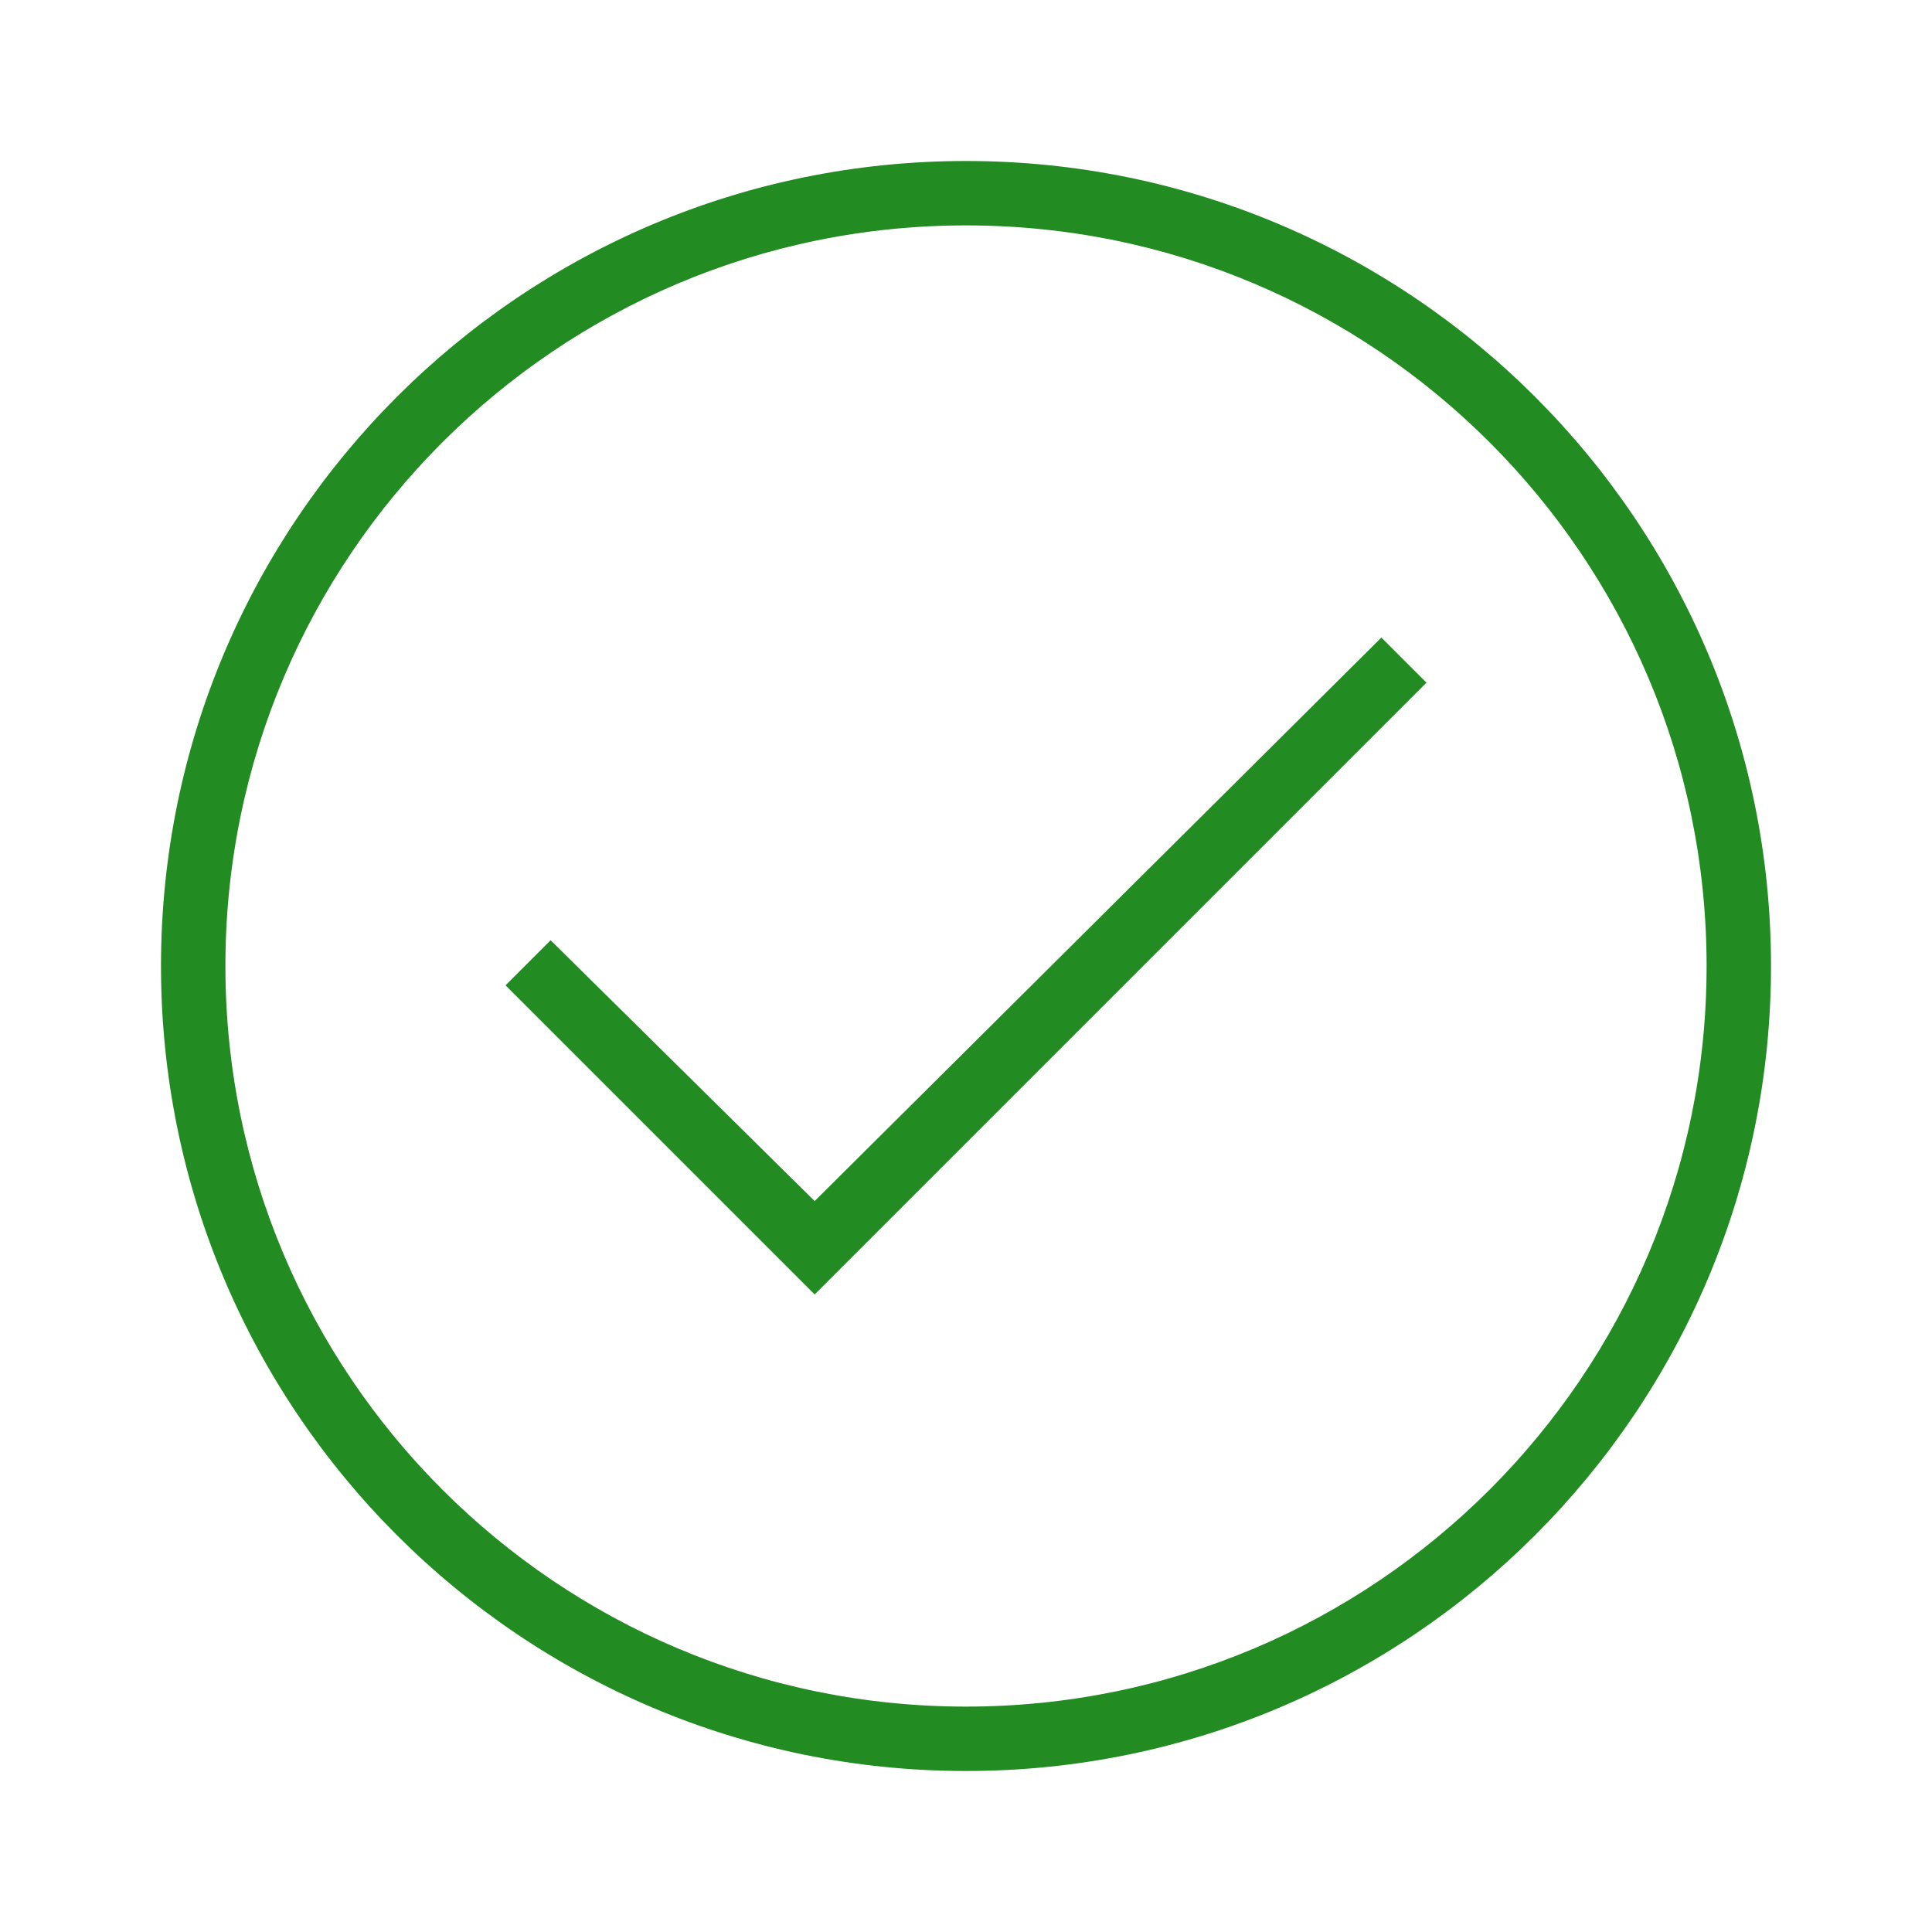
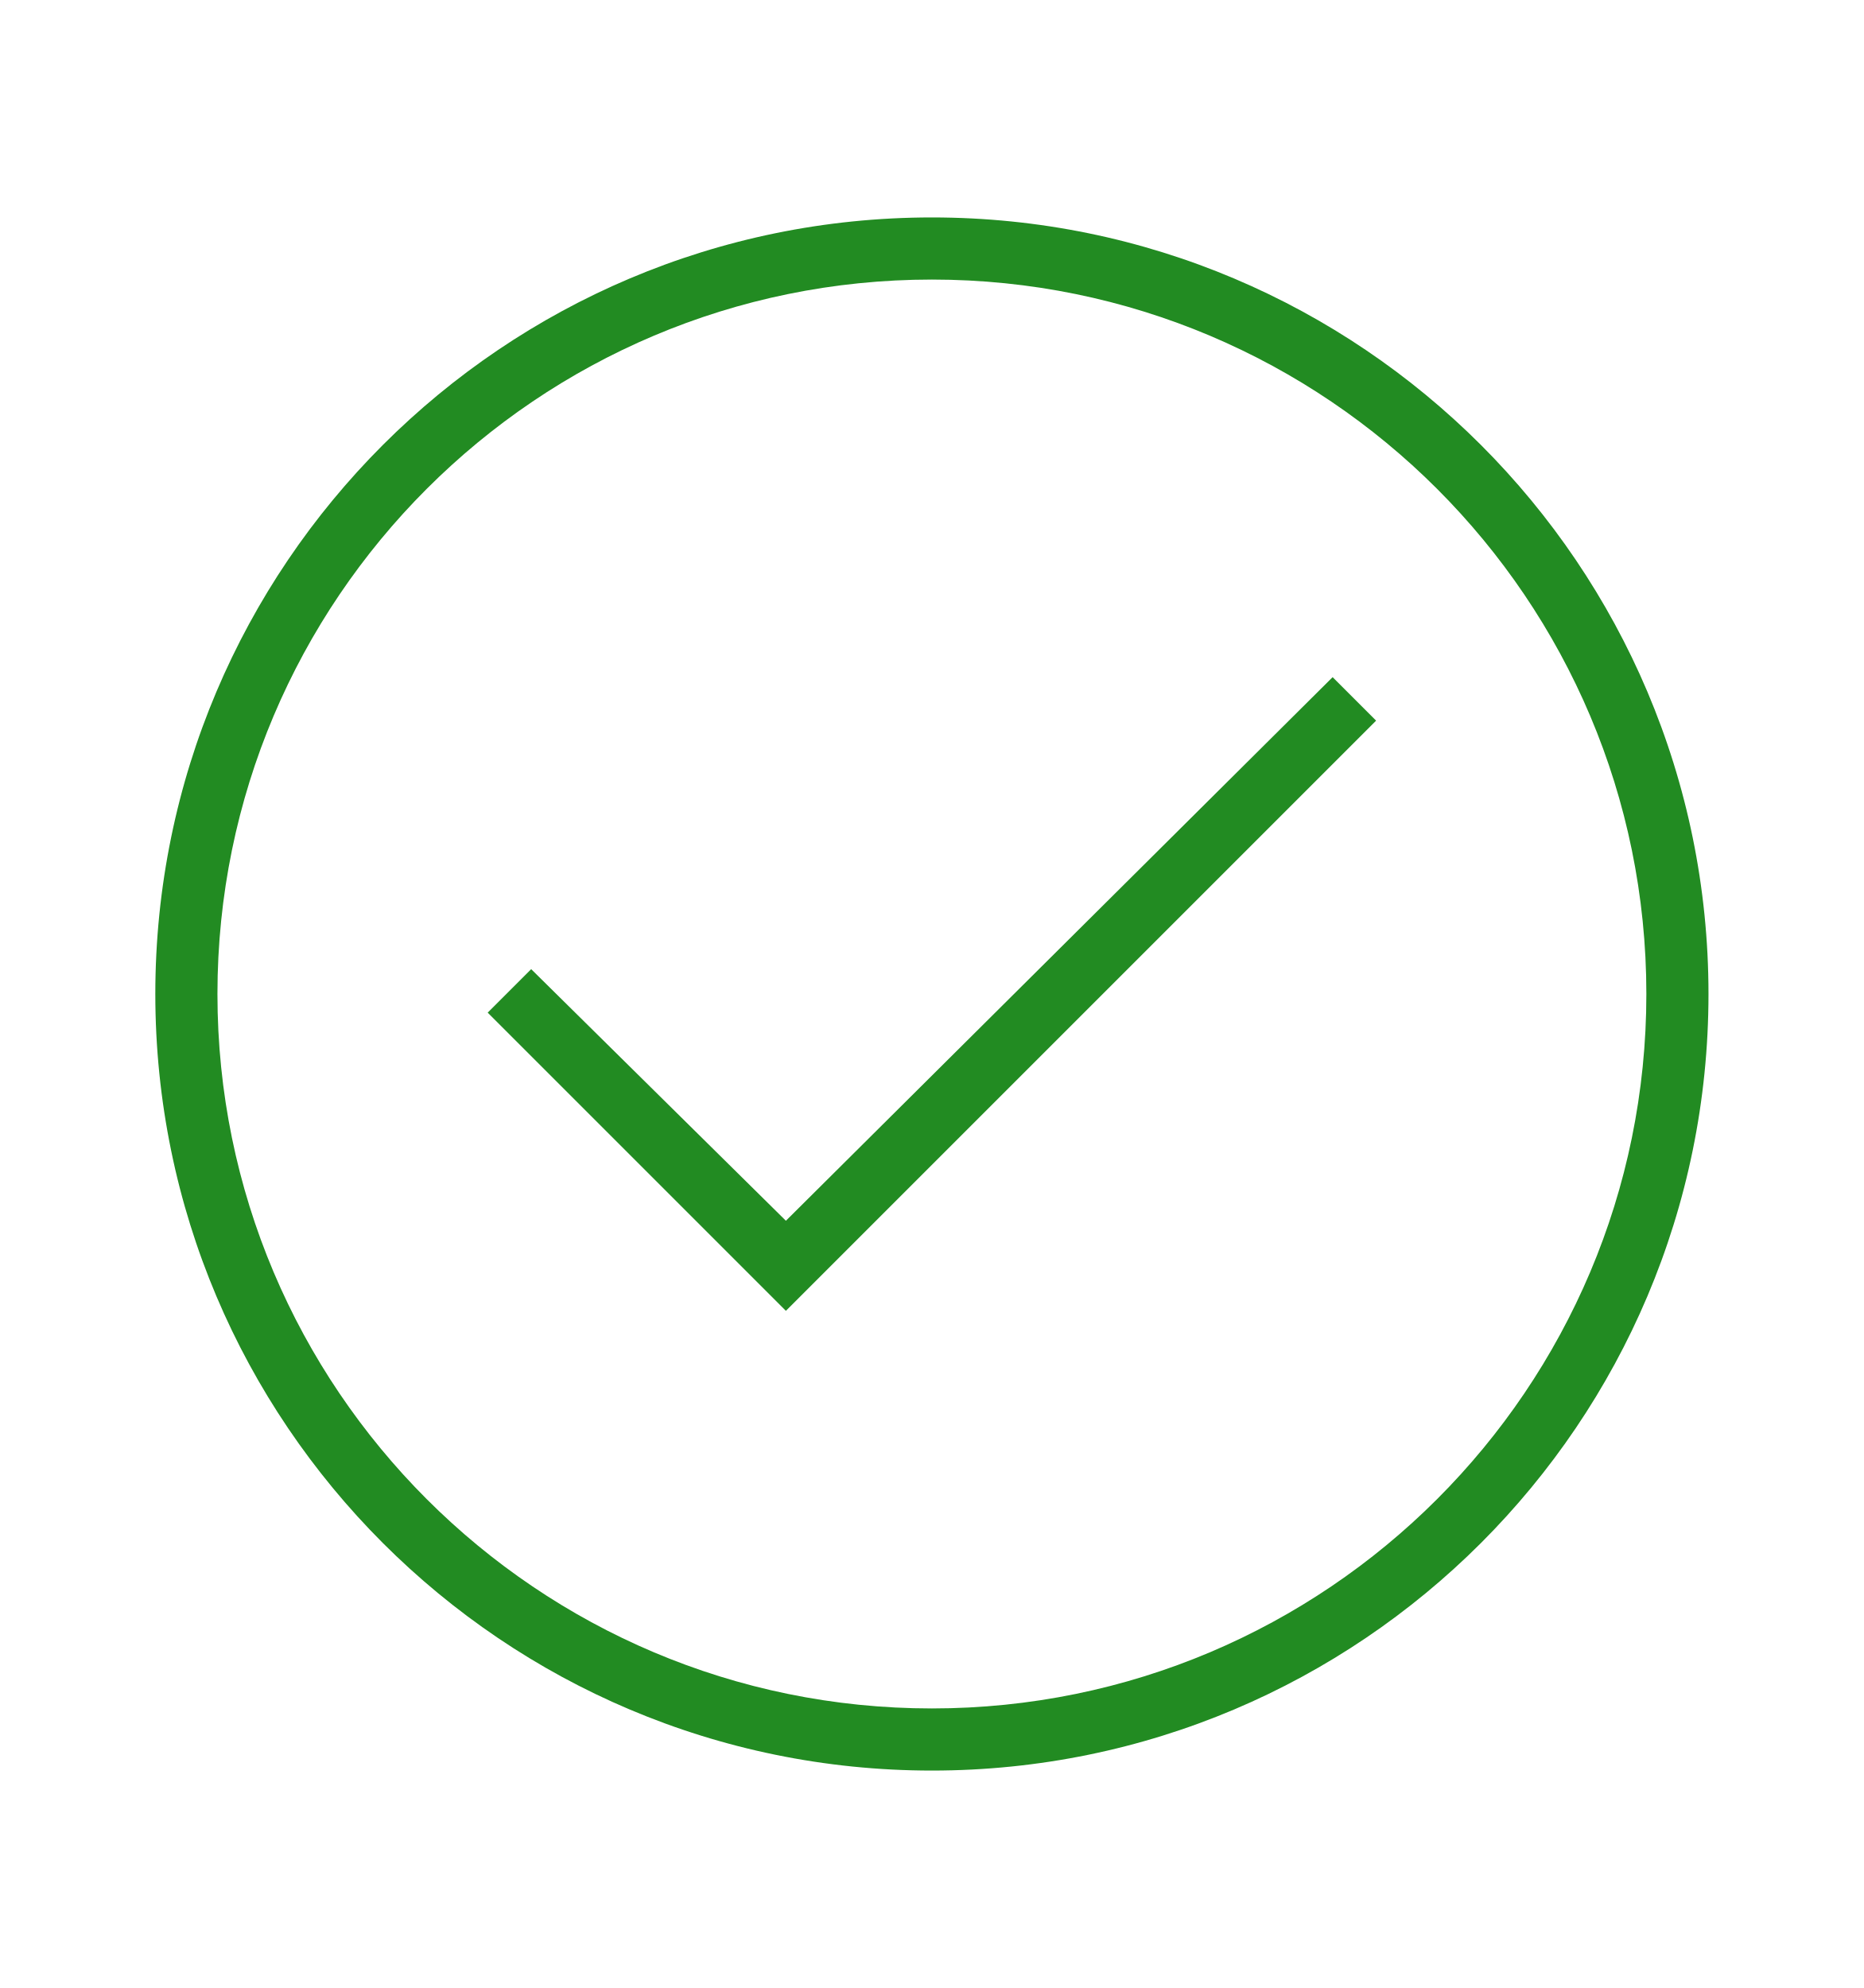
- <svg xmlns="http://www.w3.org/2000/svg" height="14px" width="14px" enable-background="new 0 0 60 60" viewBox="0 0 60 60">
+ <svg xmlns="http://www.w3.org/2000/svg" height="16px" width="15px" enable-background="new 0 0 60 60" viewBox="0 0 60 60">
  <path fill="#228b22" d="M30,5C16.2,5,5,16.2,5,30s11.2,25,25,25s25-11.2,25-25S43.8,5,30,5z M30,53C17.3,53,7,42.7,7,30S17.3,7,30,7s23,10.3,23,23  S42.7,53,30,53z" class="" />
  <polygon fill="#228b22" points="25.3 37.3 17.1 29.2 15.7 30.6 25.3 40.2 44.3 21.2 42.9 19.8" class="" />
</svg>
